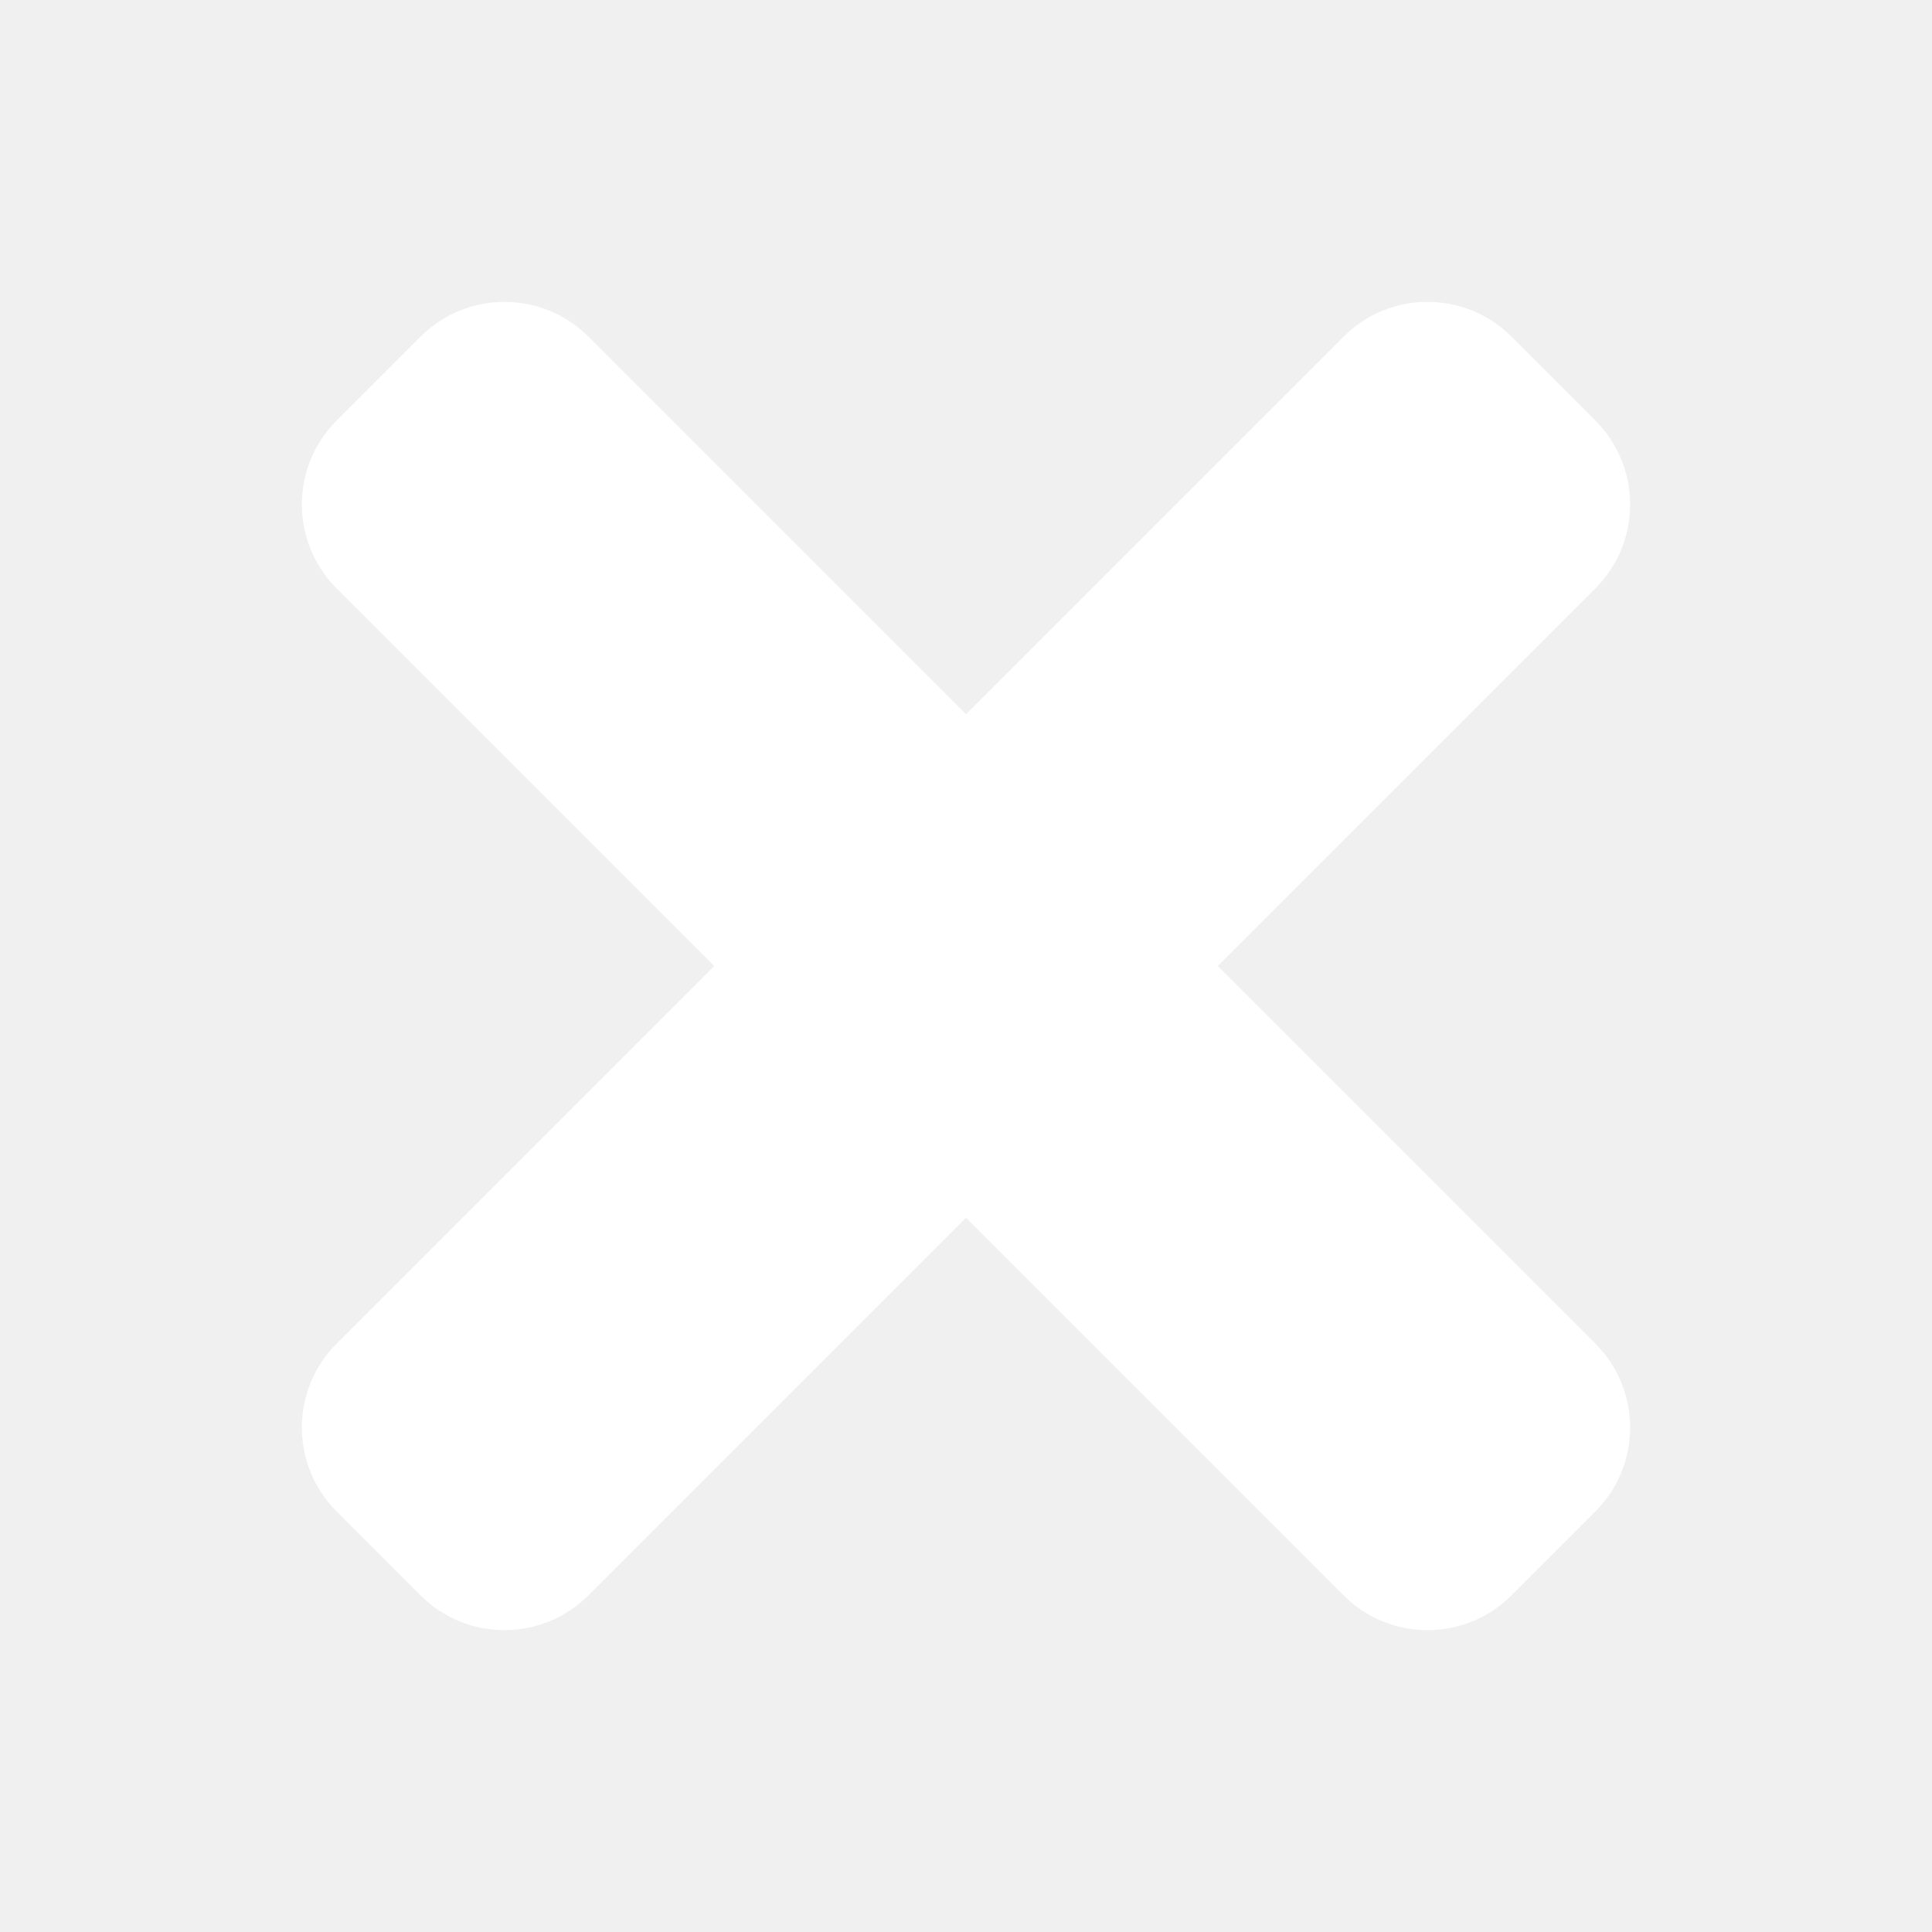
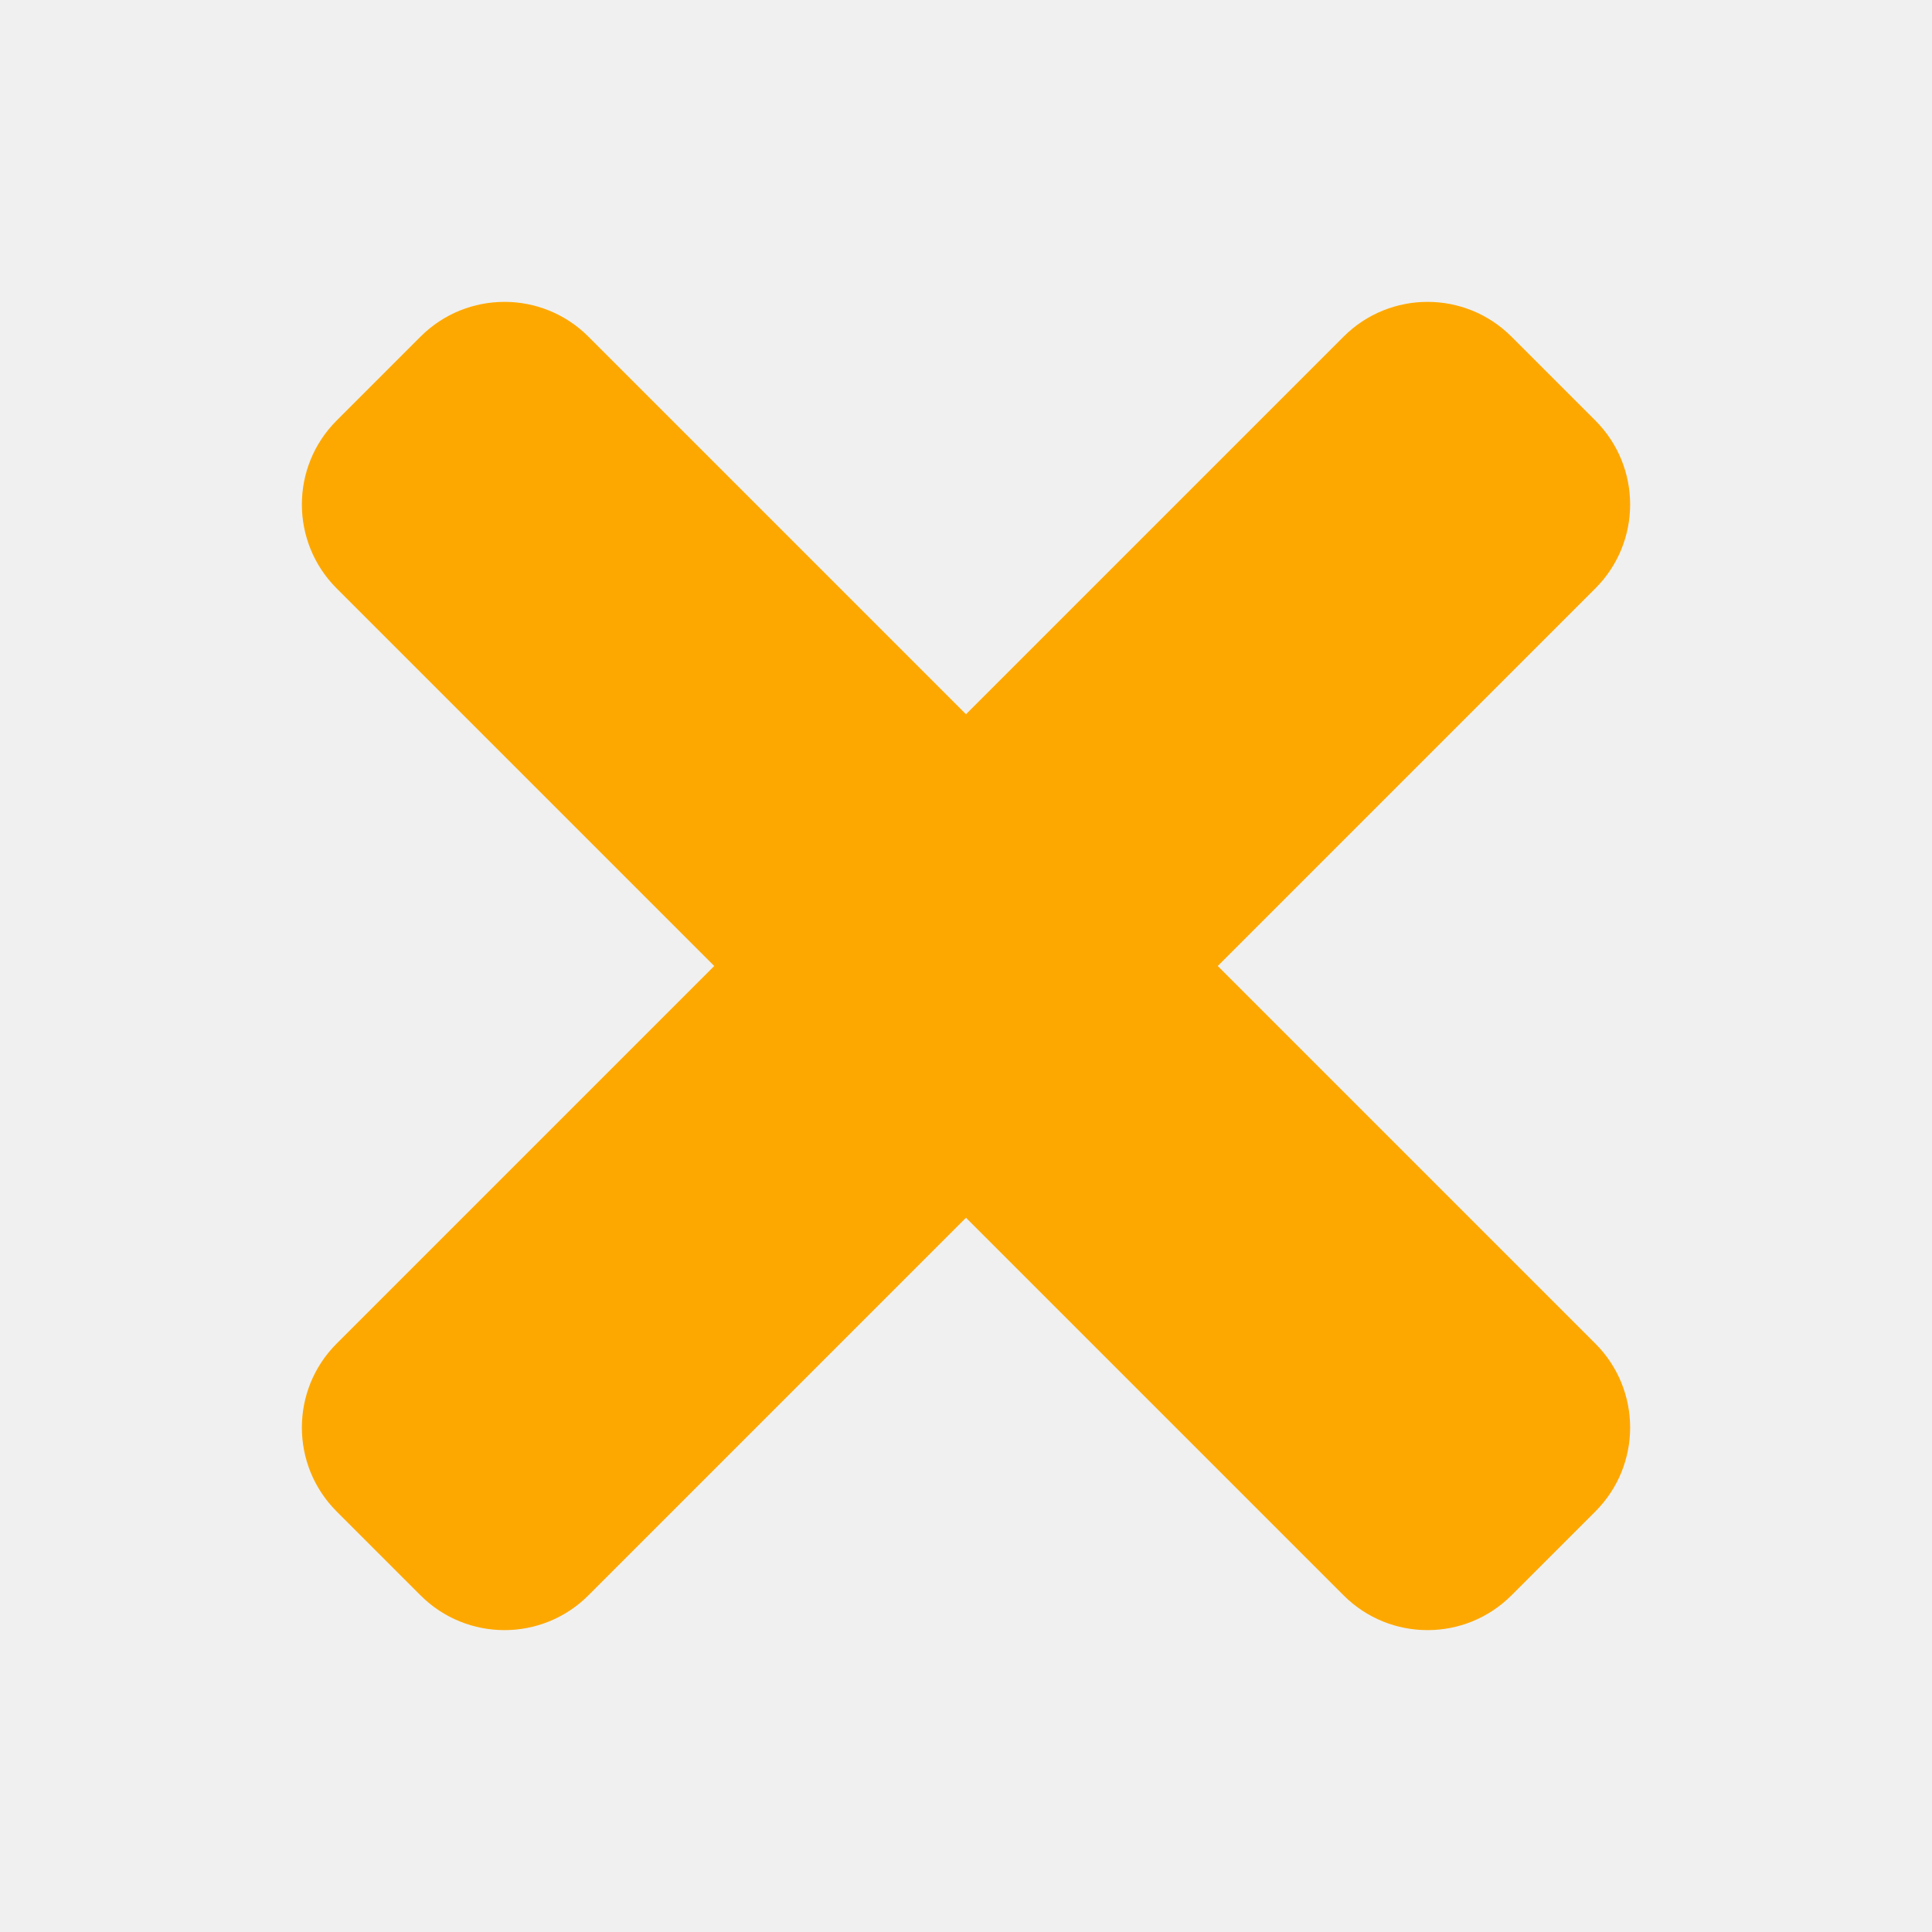
- <svg xmlns="http://www.w3.org/2000/svg" stroke="currentColor" fill="#FFFFFF" stroke-width="0" viewBox="0 0 352 512" class="text-white animate-bounce" height="30" width="30">
+ <svg xmlns="http://www.w3.org/2000/svg" stroke="currentColor" fill="#FDA800" stroke-width="0" viewBox="0 0 352 512" class="text-white animate-bounce" height="30" width="30">
  <path d="M242.72 256l100.07-100.07c12.28-12.28 12.28-32.19 0-44.48l-22.24-22.24c-12.28-12.28-32.19-12.28-44.48 0L176 189.28 75.93 89.21c-12.28-12.28-32.19-12.28-44.48 0L9.21 111.45c-12.28 12.28-12.28 32.19 0 44.48L109.28 256 9.21 356.07c-12.28 12.28-12.28 32.19 0 44.48l22.24 22.24c12.28 12.28 32.2 12.28 44.48 0L176 322.72l100.07 100.07c12.28 12.28 32.2 12.28 44.48 0l22.24-22.24c12.28-12.28 12.28-32.19 0-44.48L242.72 256z" />
</svg>
